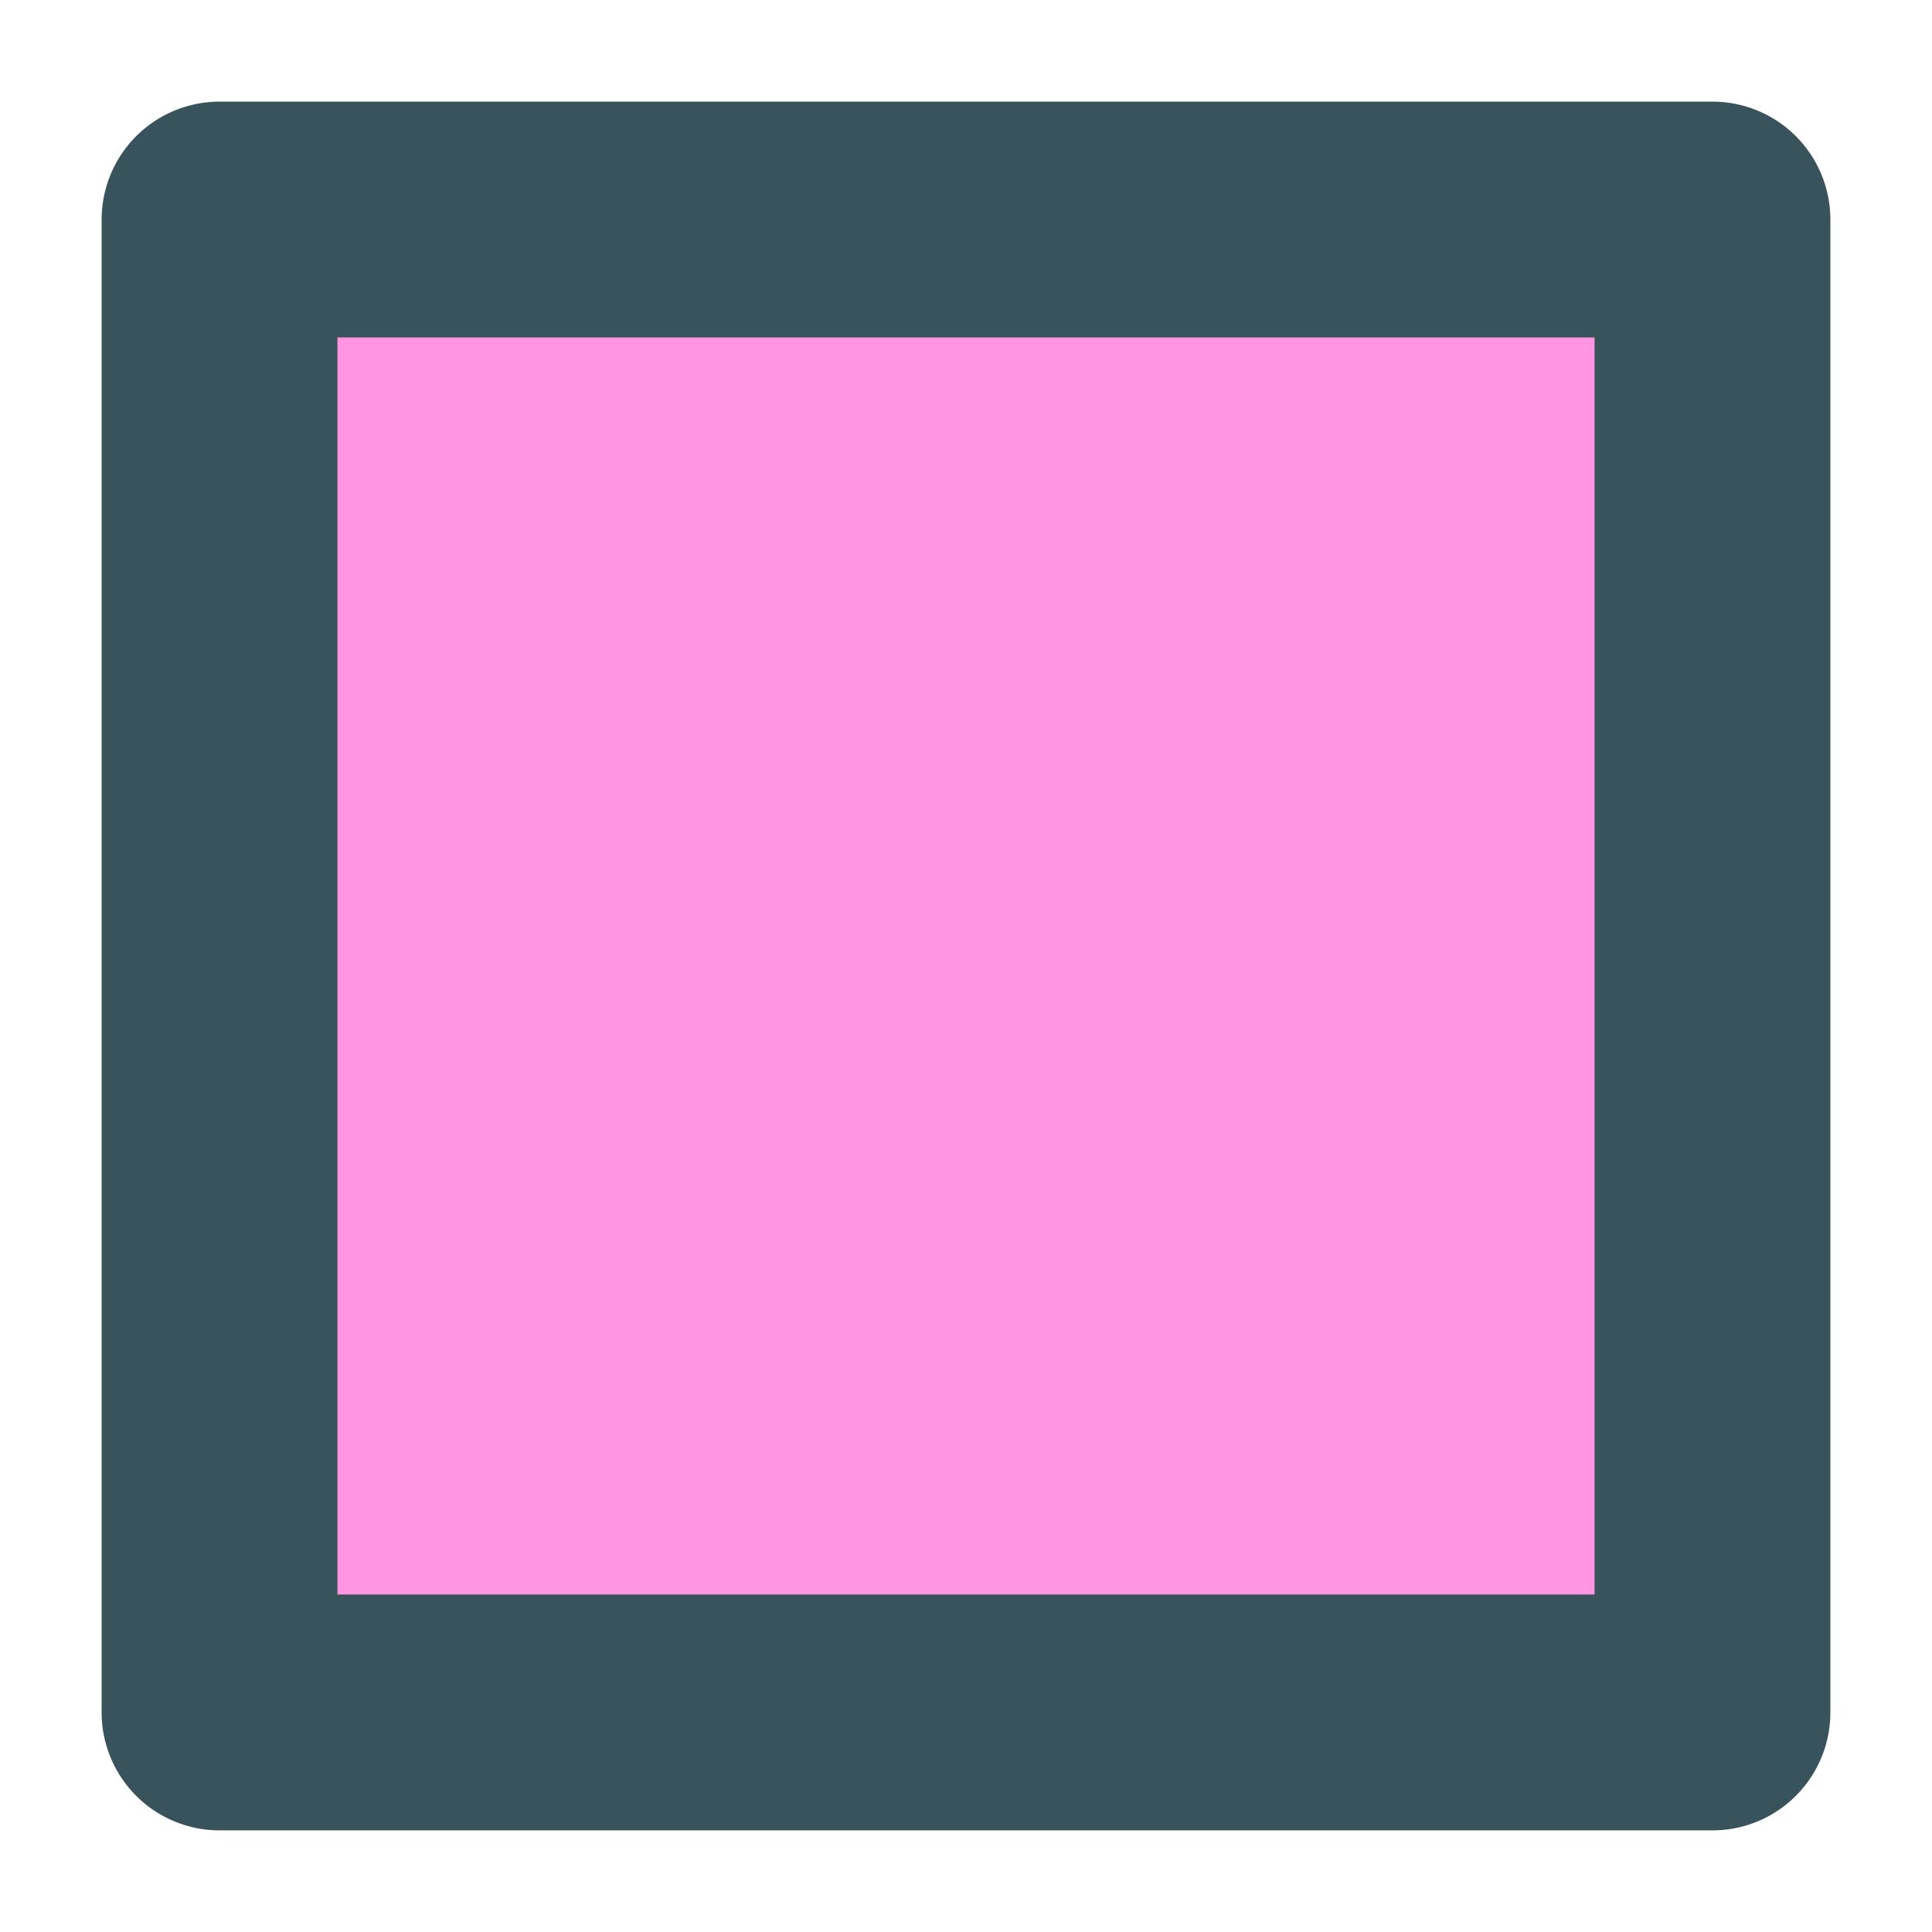
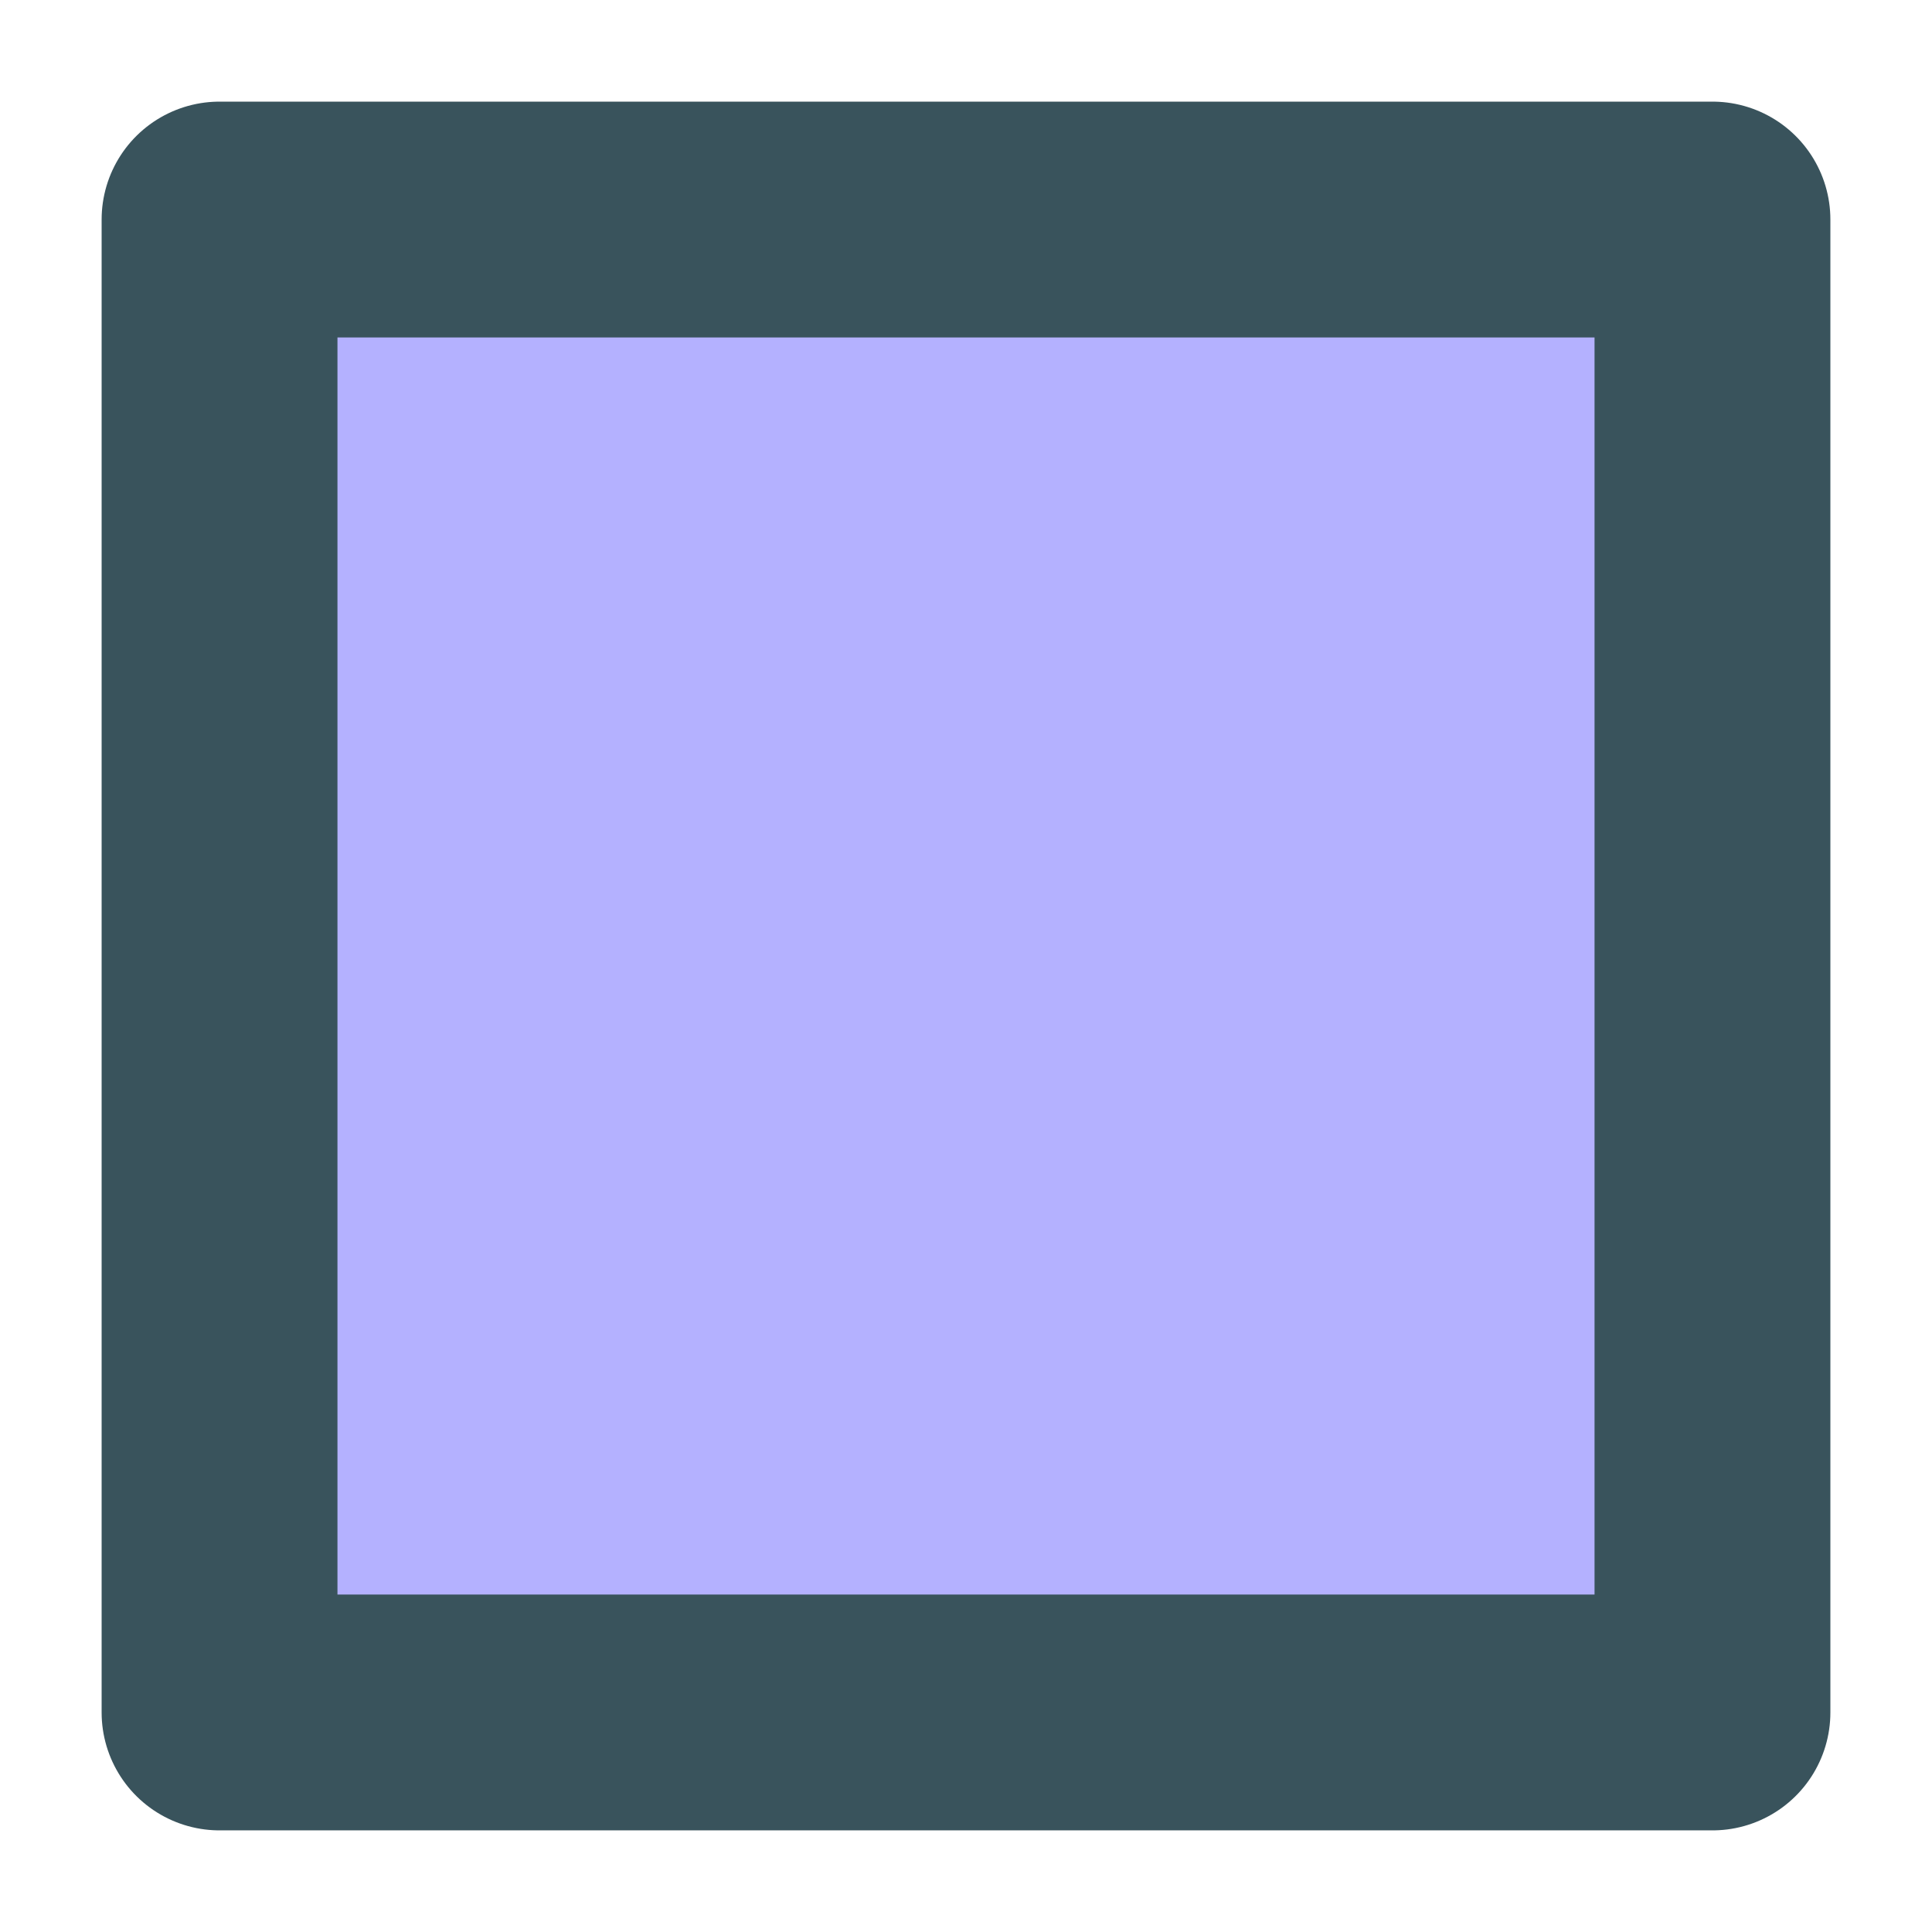
<svg xmlns="http://www.w3.org/2000/svg" width="100%" height="100%" viewBox="0 0 1024 1024" version="1.1" xml:space="preserve" style="fill-rule:evenodd;clip-rule:evenodd;stroke-linecap:round;stroke-linejoin:round;stroke-miterlimit:1.5;">
-   <rect x="116.364" y="116.364" width="791.273" height="791.273" style="fill:rgb(255,149,227);stroke:rgb(57,83,92);stroke-width:125px;" />
+   <rect x="116.364" y="116.364" width="791.273" height="791.273" style="fill:rgb(180,177,255);stroke:rgb(57,83,92);stroke-width:125px;" />
</svg>
